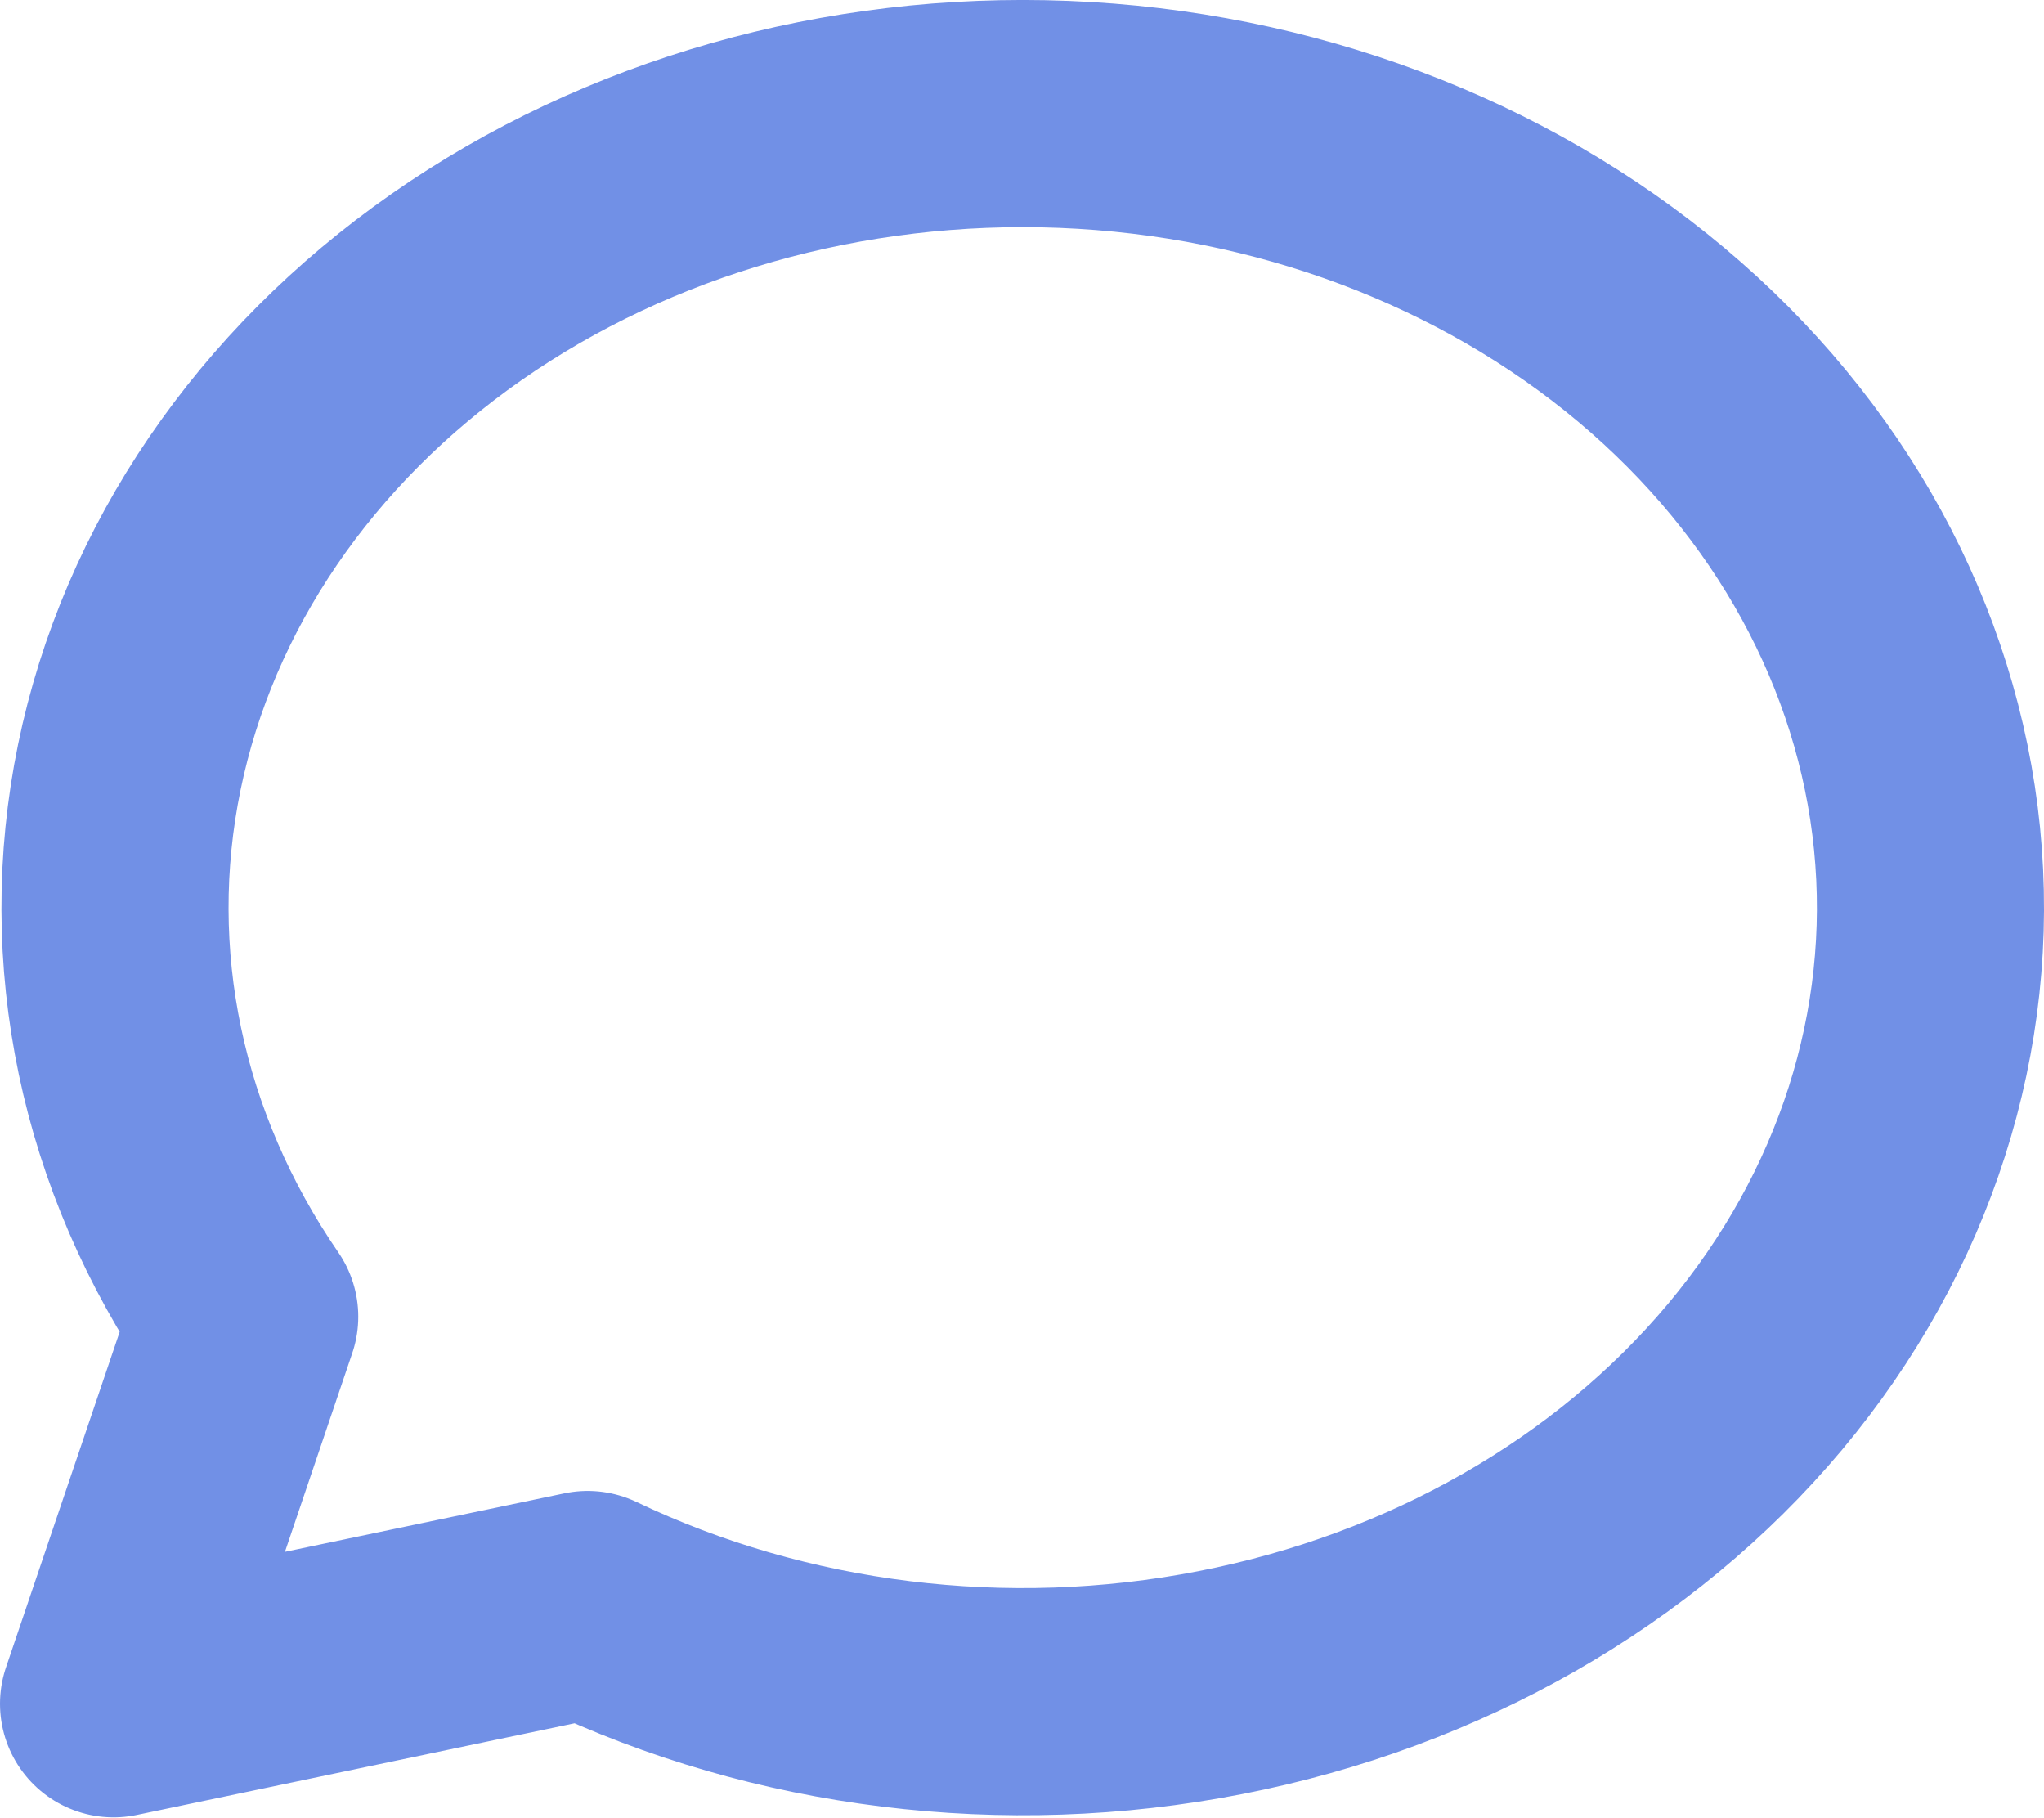
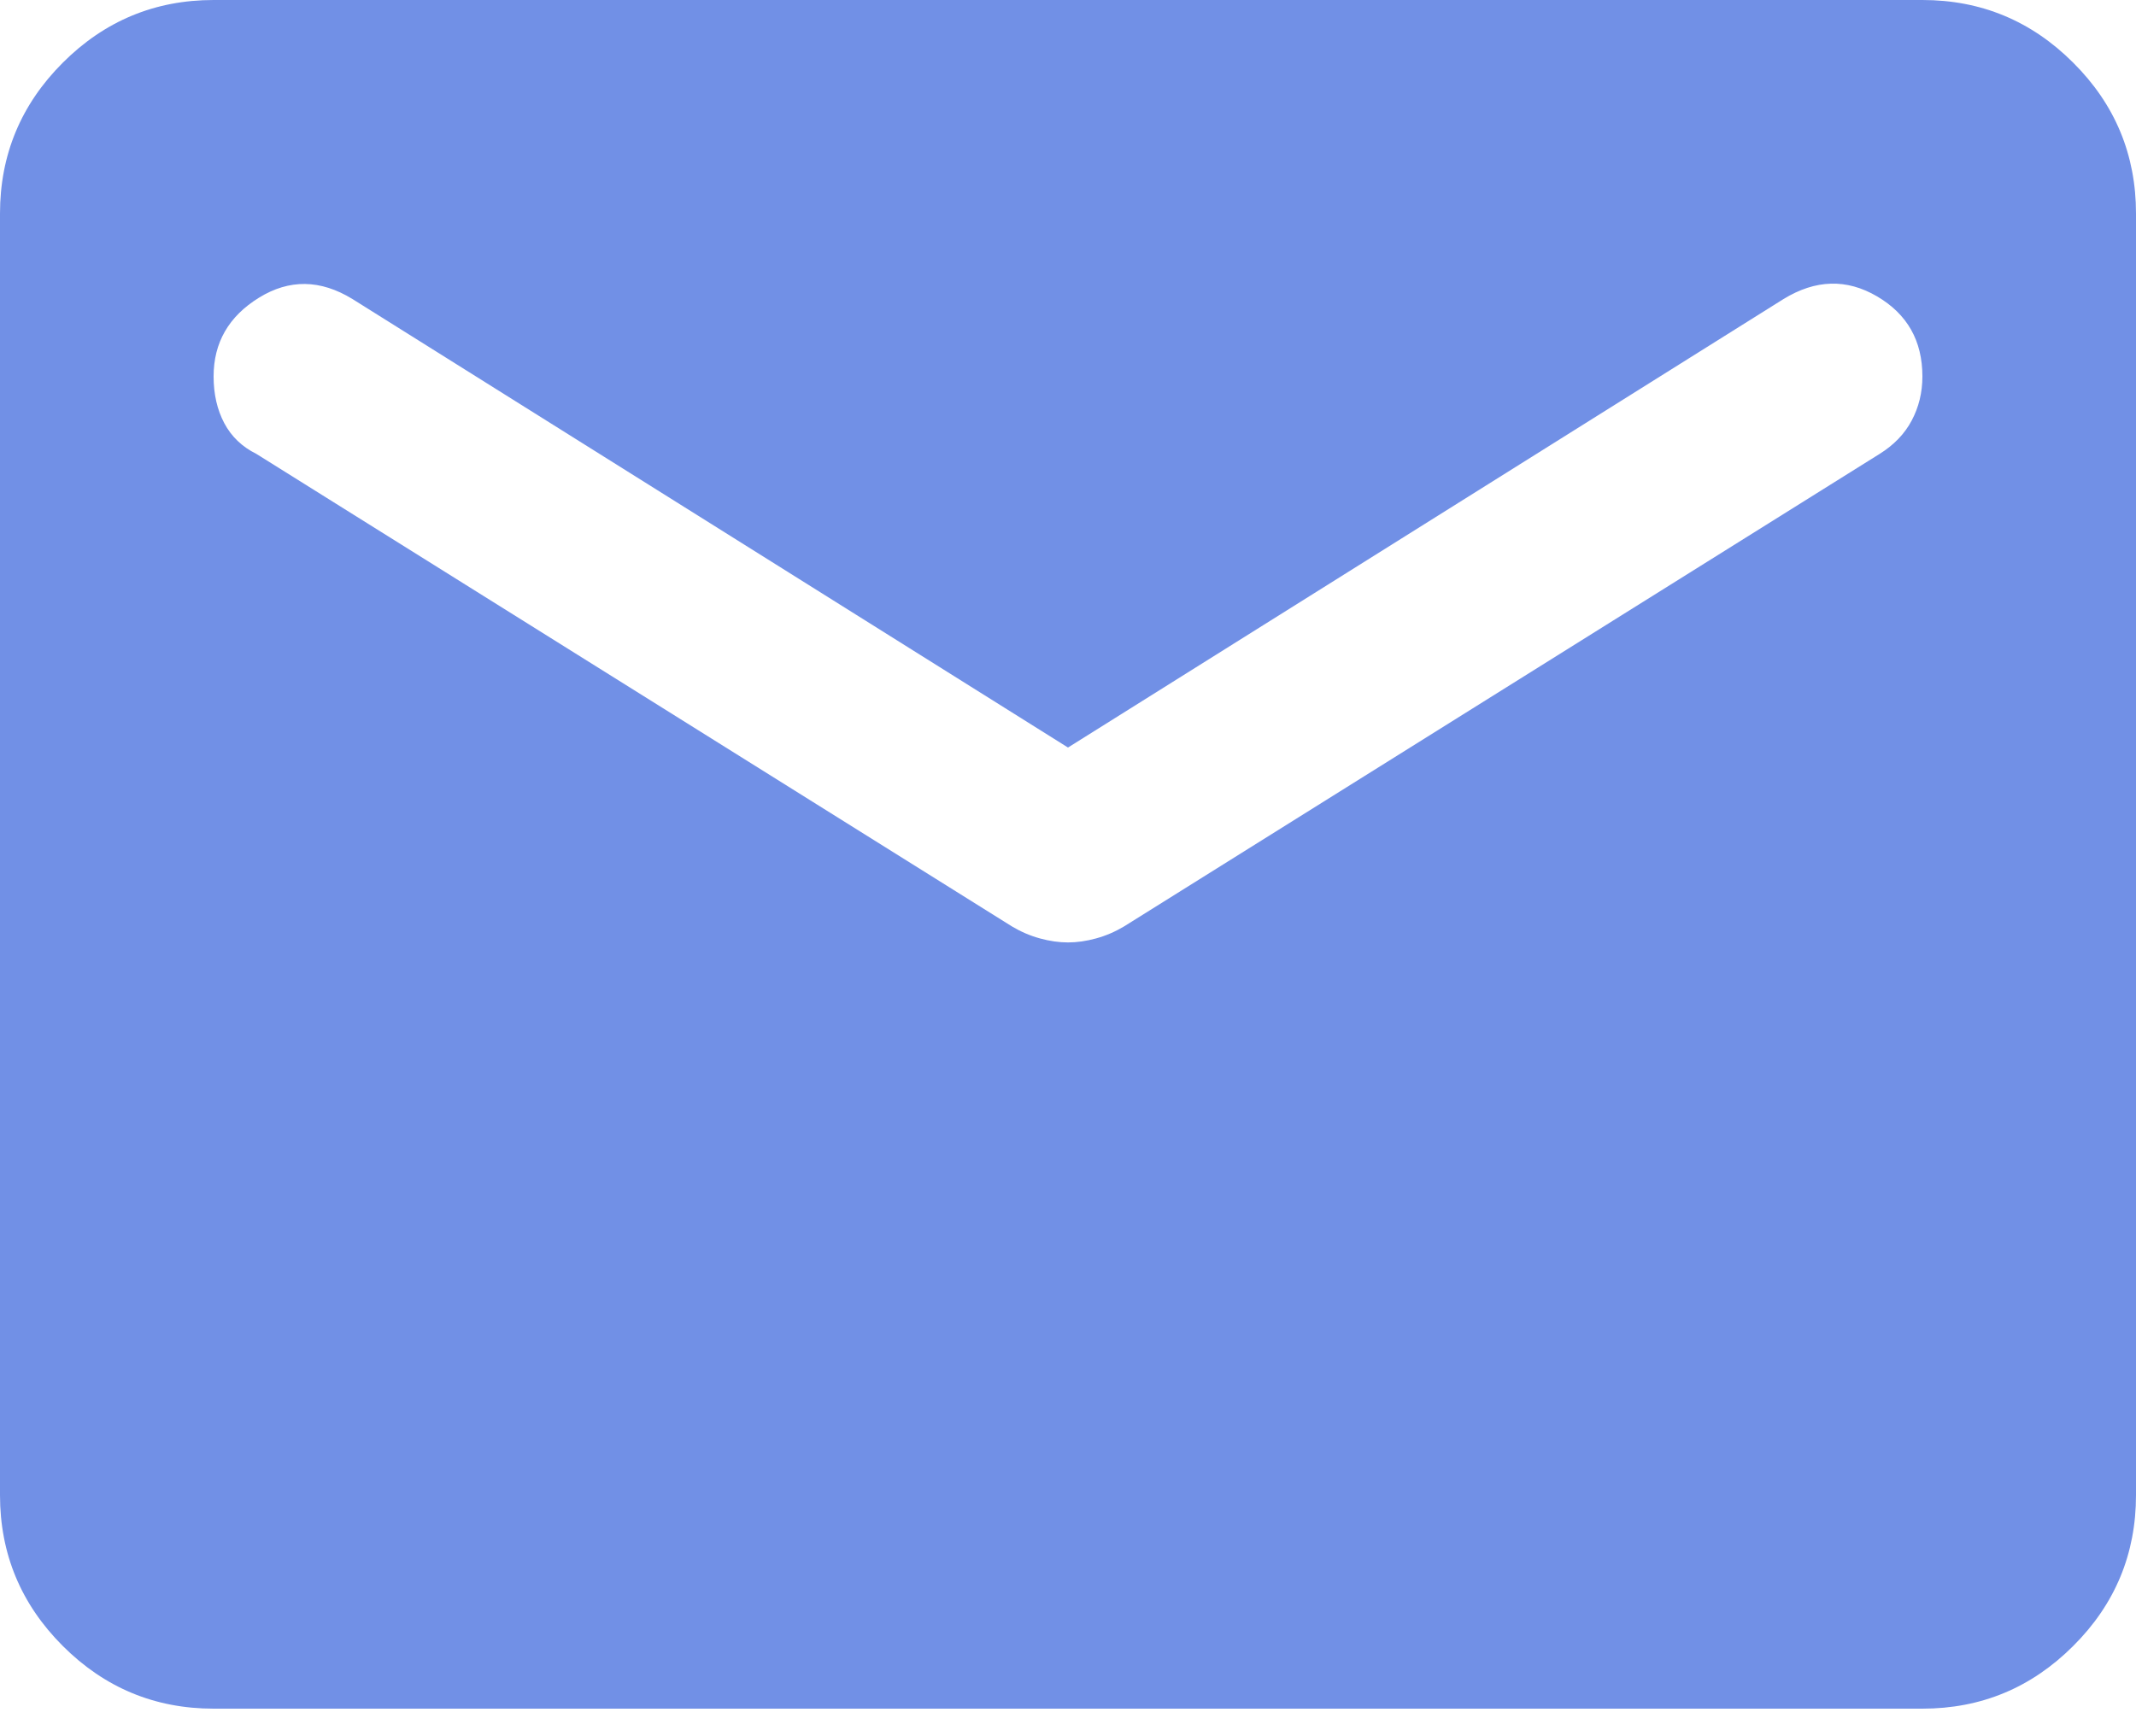
- <svg xmlns="http://www.w3.org/2000/svg" width="18" height="16" viewBox="0 0 18 16" fill="none">
-   <path d="M1 15L2.155 11.592C1.157 10.14 0.796 8.42 1.139 6.753C1.482 5.085 2.506 3.584 4.02 2.527C5.534 1.47 7.435 0.93 9.37 1.007C11.306 1.084 13.143 1.774 14.541 2.947C15.939 4.12 16.802 5.697 16.97 7.384C17.138 9.072 16.599 10.756 15.454 12.123C14.309 13.489 12.636 14.446 10.745 14.814C8.854 15.183 6.875 14.938 5.175 14.126L1 15Z" stroke="#7190E6" stroke-width="2" stroke-linecap="round" stroke-linejoin="round" />
+ <svg xmlns="http://www.w3.org/2000/svg" width="16" height="13" viewBox="0 0 16 13" fill="none">
+   <path d="M1.6 12.8C1.16 12.8 0.783 12.643 0.47 12.33C0.157 12.017 0 11.64 0 11.2V1.6C0 1.16 0.157 0.783 0.47 0.47C0.783 0.157 1.16 0 1.6 0H14.4C14.84 0 15.217 0.157 15.53 0.47C15.844 0.783 16 1.16 16 1.6V11.2C16 11.64 15.844 12.017 15.53 12.33C15.217 12.643 14.84 12.8 14.4 12.8H1.6ZM8 7.06C8.067 7.06 8.137 7.05 8.21 7.03C8.283 7.01 8.353 6.98 8.42 6.94L14.08 3.4C14.187 3.333 14.267 3.25 14.32 3.15C14.373 3.05 14.4 2.94 14.4 2.82C14.4 2.553 14.287 2.353 14.06 2.22C13.833 2.087 13.6 2.093 13.36 2.24L8 5.6L2.64 2.24C2.4 2.093 2.167 2.09 1.94 2.23C1.713 2.37 1.6 2.567 1.6 2.82C1.6 2.953 1.627 3.07 1.68 3.17C1.733 3.27 1.813 3.347 1.92 3.4L7.58 6.94C7.647 6.98 7.717 7.01 7.79 7.03C7.863 7.05 7.933 7.06 8 7.06V7.06Z" fill="#7190E6" />
</svg>
